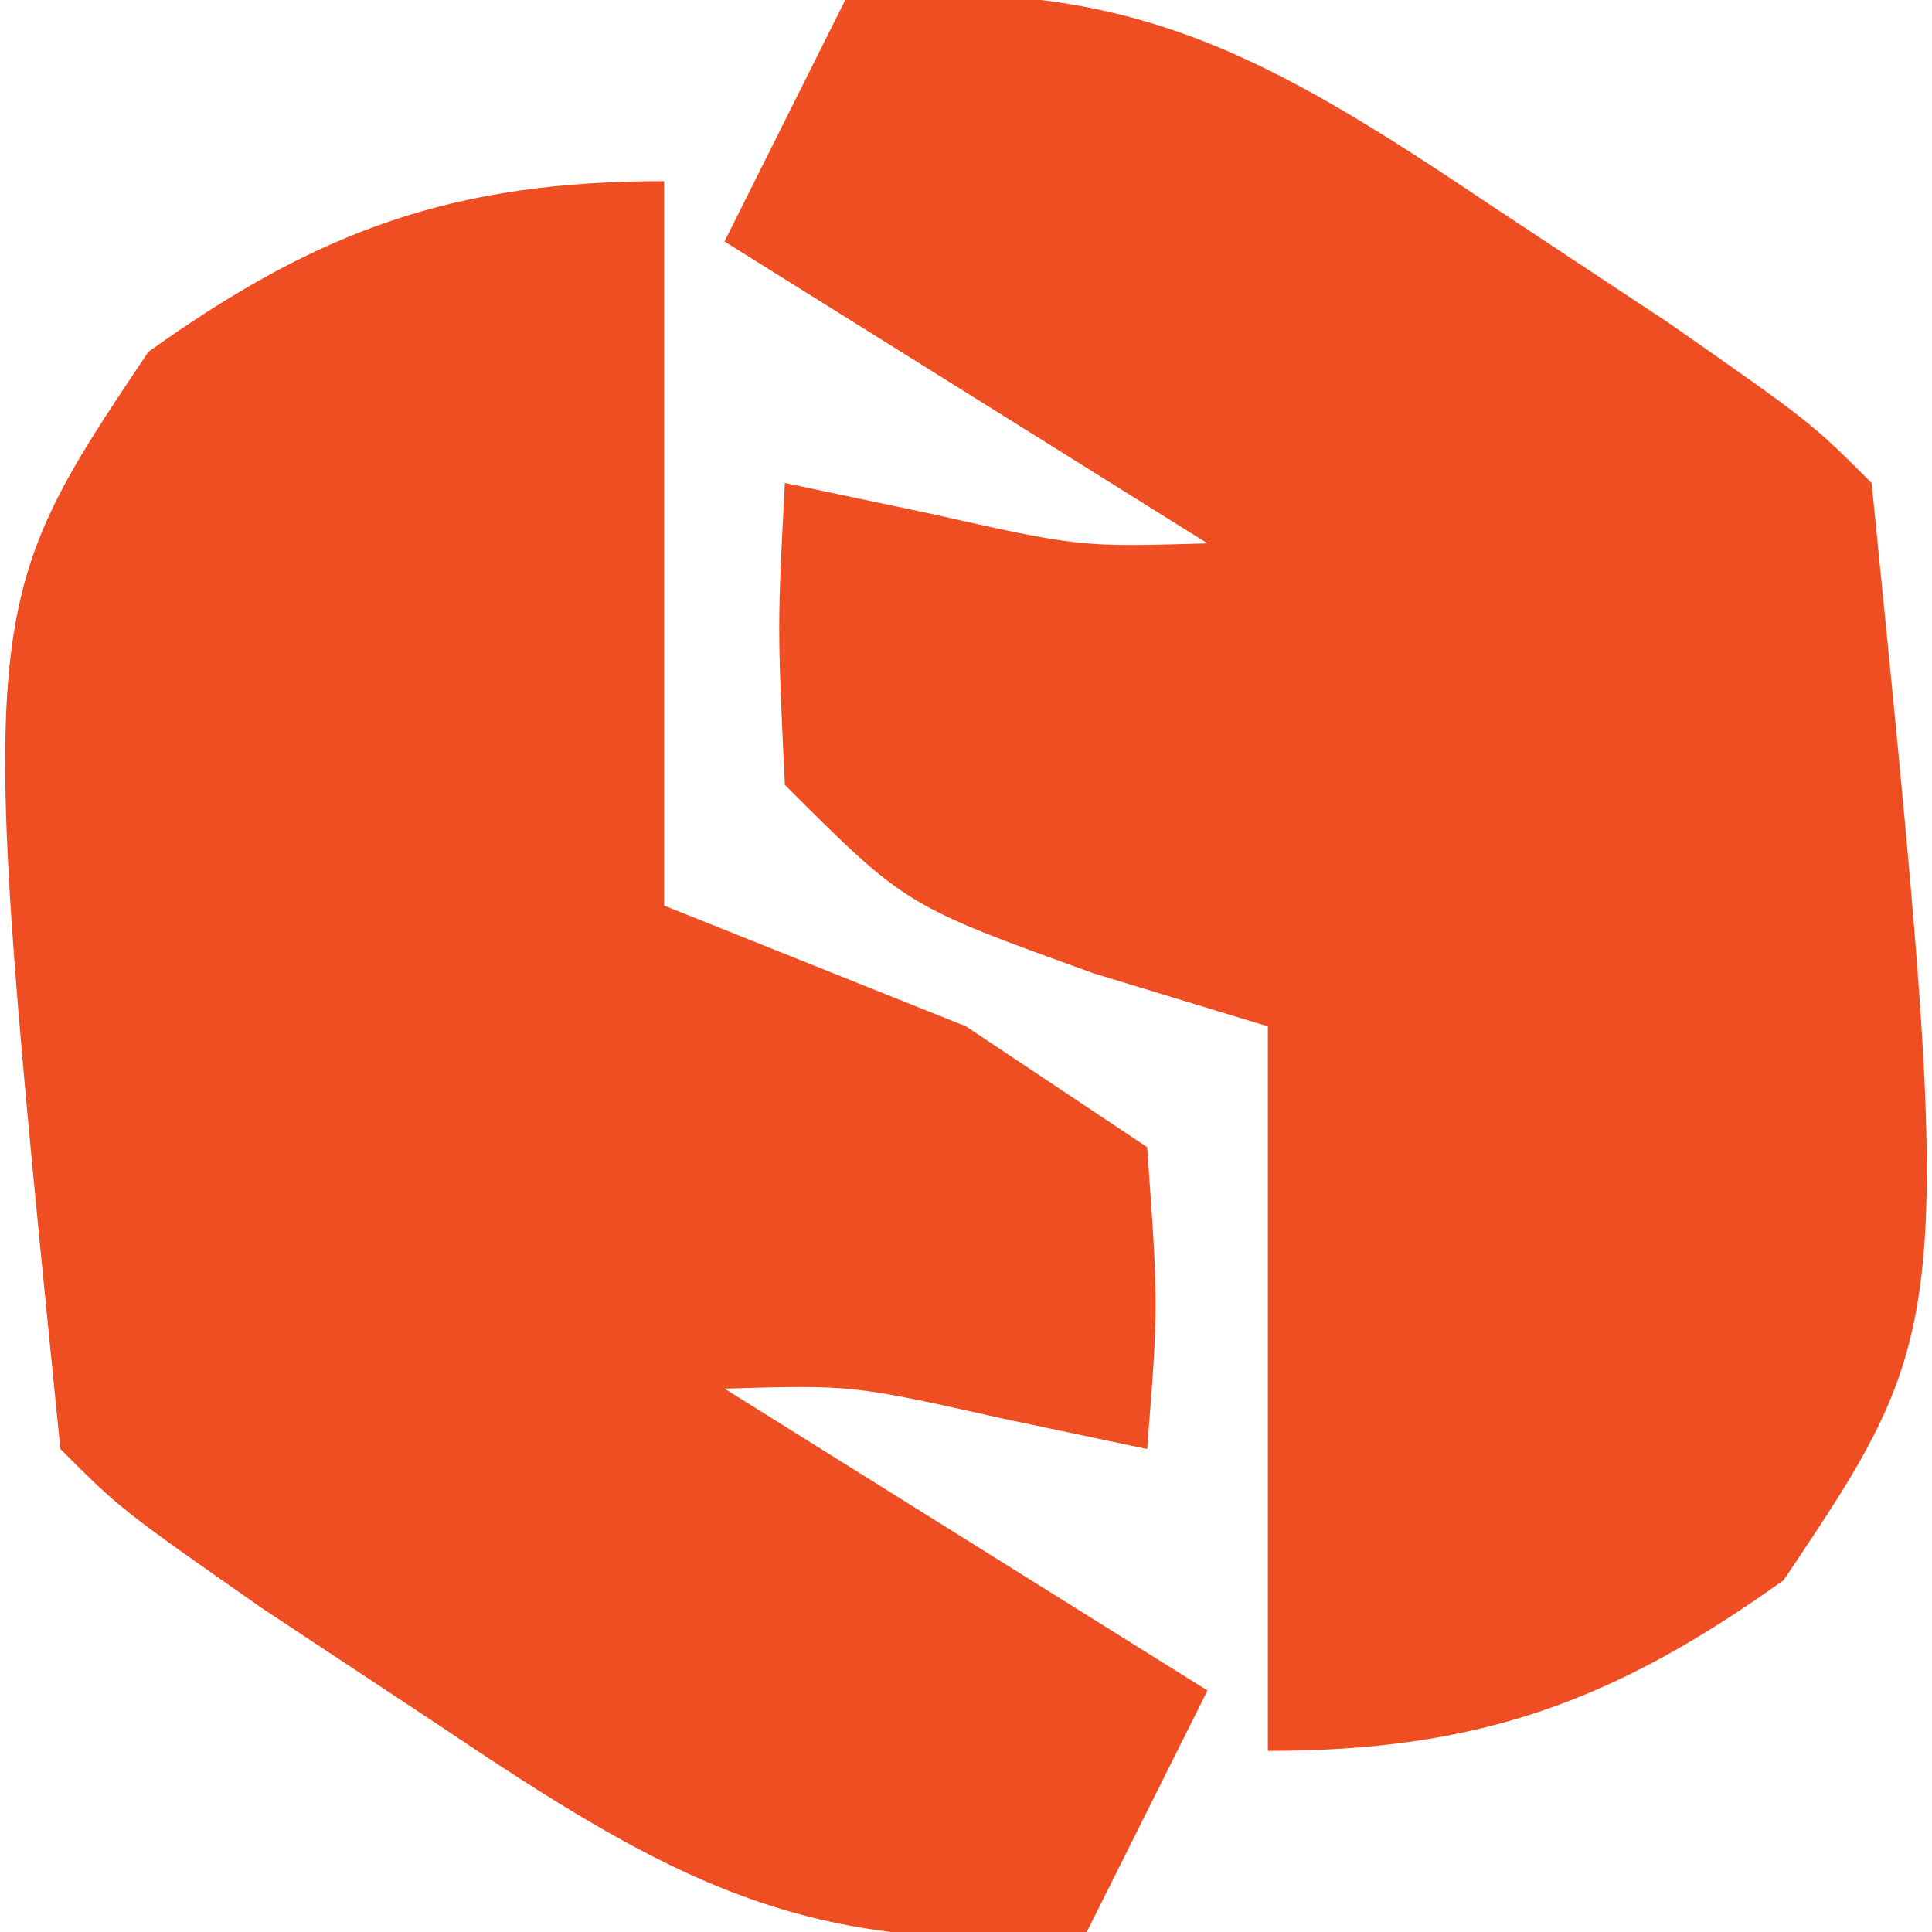
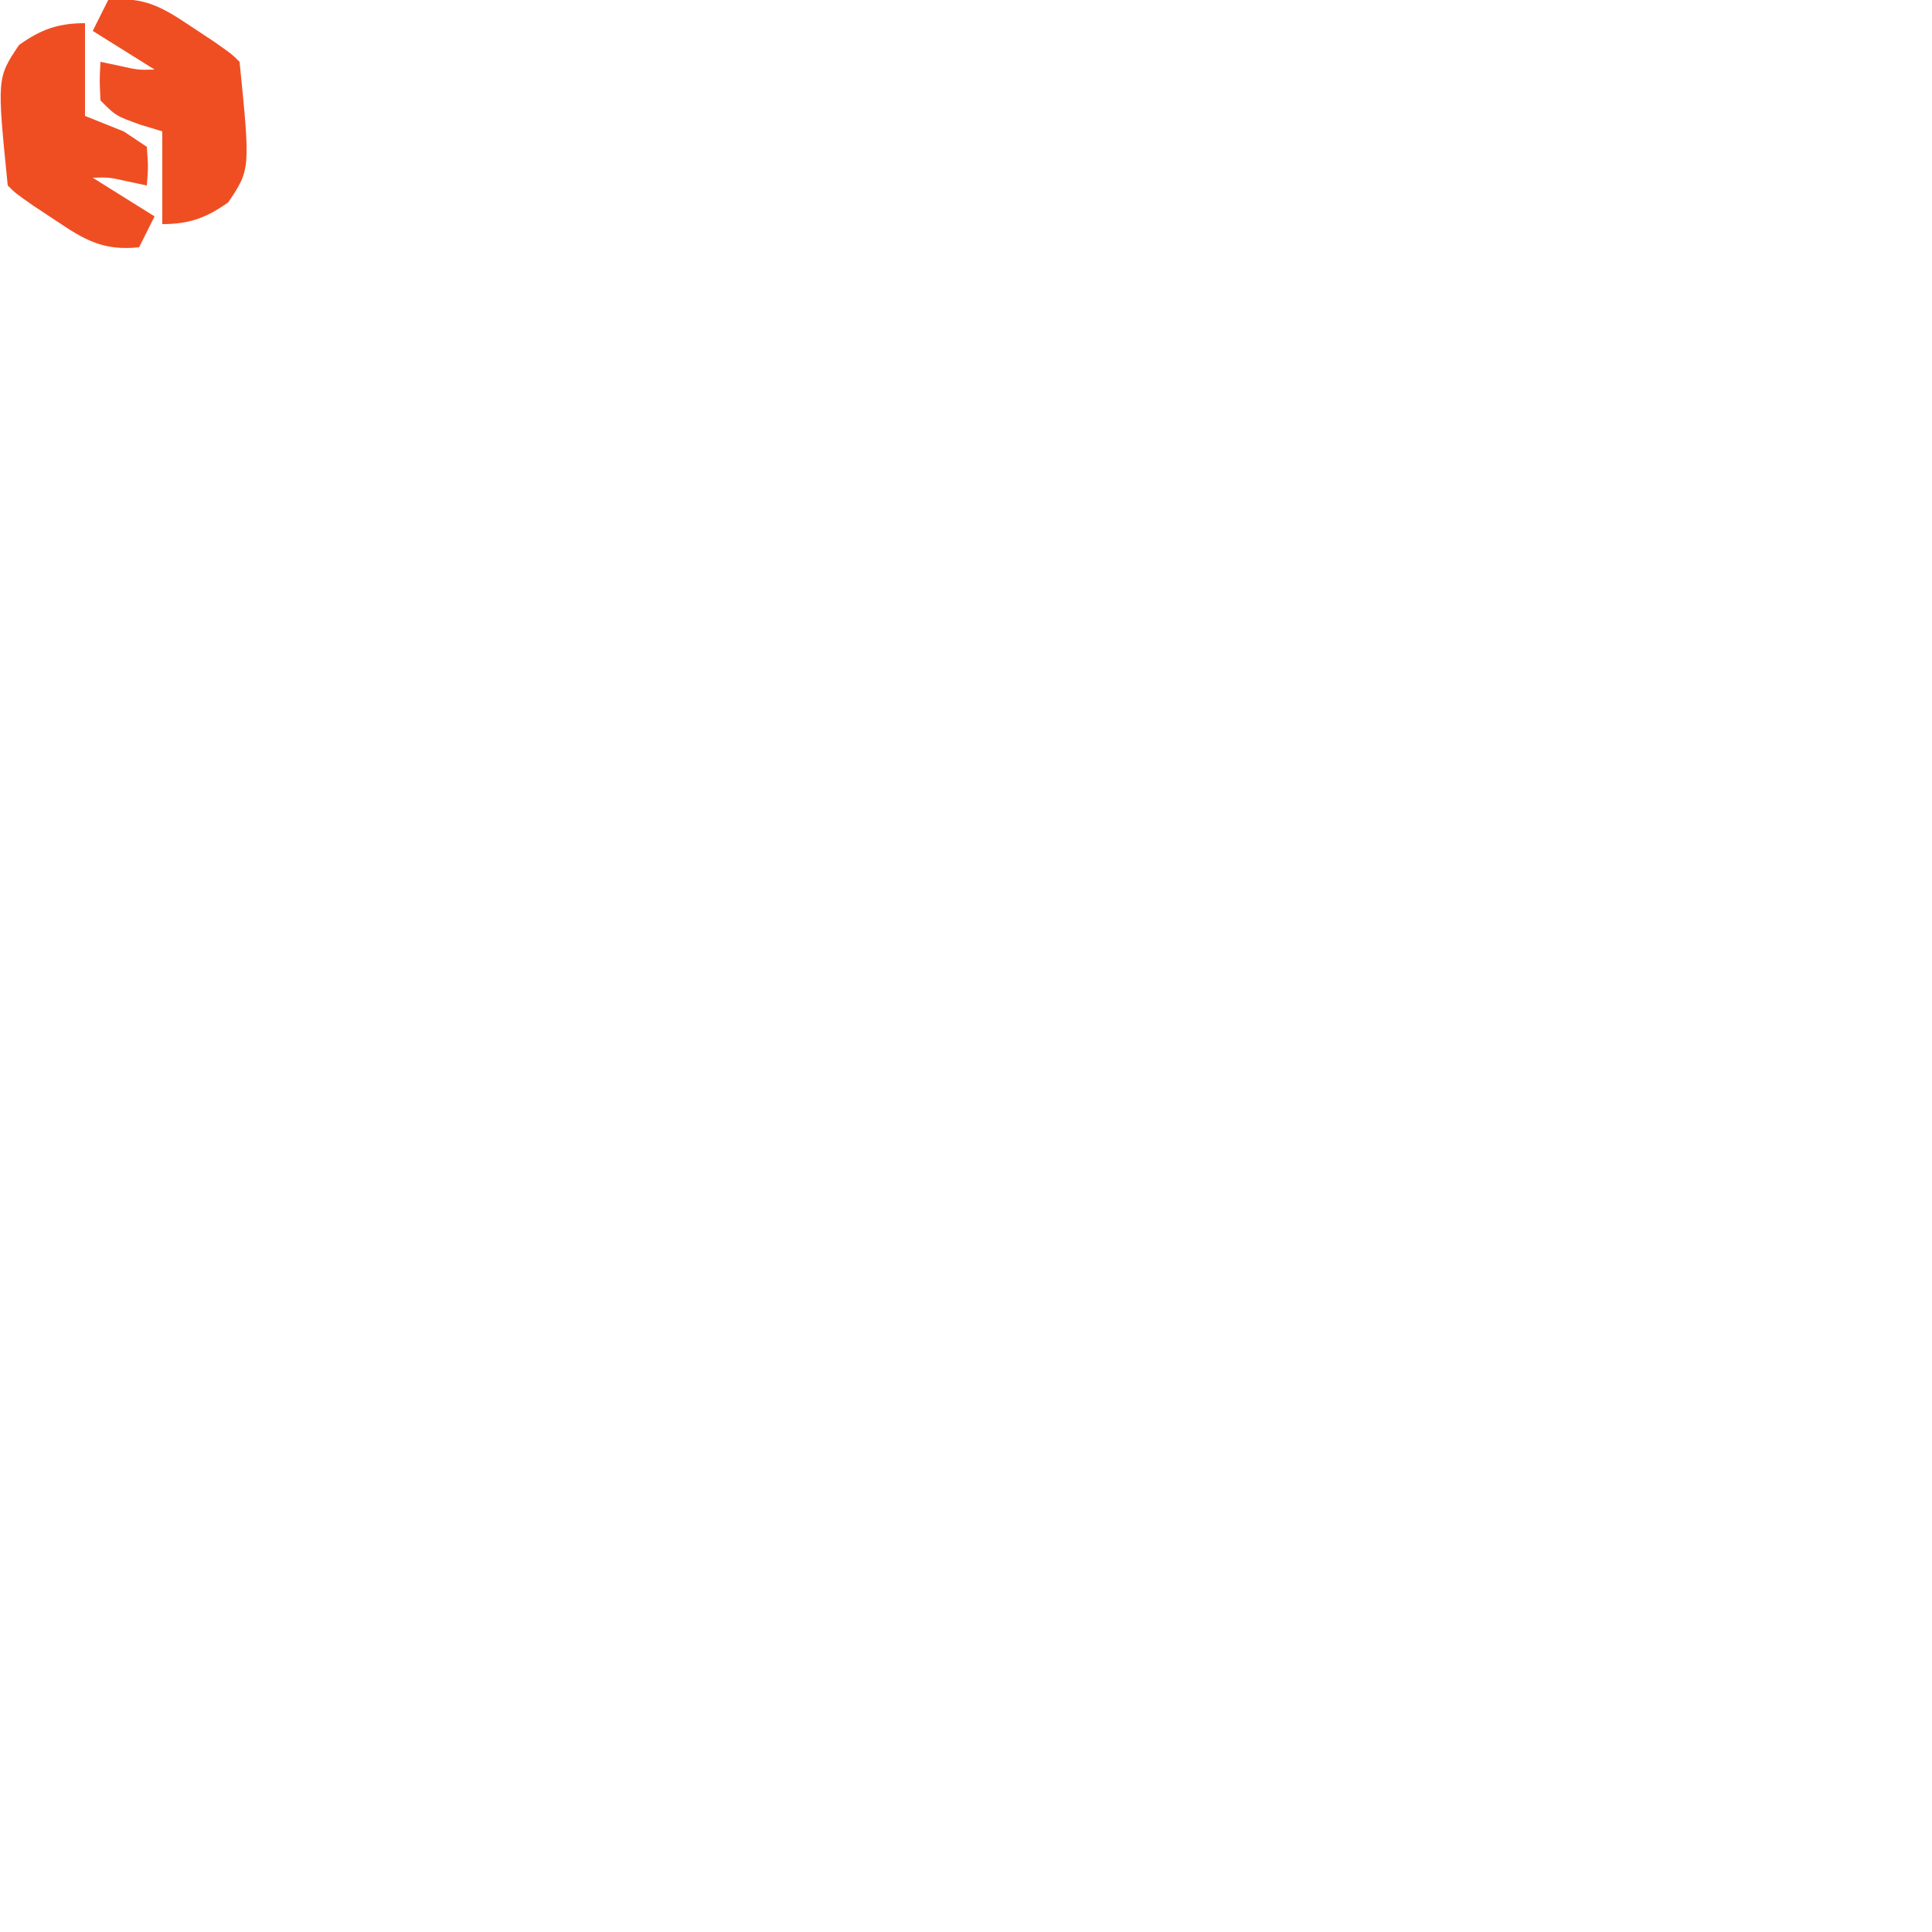
- <svg xmlns="http://www.w3.org/2000/svg" version="1.1" width="32" height="32">
+ <svg xmlns="http://www.w3.org/2000/svg" version="1.1" width="250" height="250">
  <path d="M0 0 C0 3.96 0 7.92 0 12 C2.475 12.99 2.475 12.99 5 14 C5.99 14.66 6.98 15.32 8 16 C8.188 18.625 8.188 18.625 8 21 C7.216 20.835 6.433 20.67 5.625 20.5 C3.118 19.938 3.118 19.938 1 20 C3.64 21.65 6.28 23.3 9 25 C8.34 26.32 7.68 27.64 7 29 C2.381 29.464 0.047 28.113 -3.75 25.562 C-4.714 24.924 -5.678 24.286 -6.672 23.629 C-9 22 -9 22 -10 21 C-11.398 7.084 -11.398 7.084 -8.543 2.828 C-5.714 0.803 -3.472 0 0 0 Z " fill="#EF4E23" transform="translate(11,3)" />
  <path d="M0 0 C4.619 -0.464 6.953 0.887 10.75 3.438 C11.714 4.076 12.678 4.714 13.672 5.371 C16 7 16 7 17 8 C18.398 21.916 18.398 21.916 15.543 26.172 C12.714 28.197 10.472 29 7 29 C7 25.04 7 21.08 7 17 C6.051 16.711 5.103 16.422 4.125 16.125 C1 15 1 15 -1 13 C-1.125 10.375 -1.125 10.375 -1 8 C-0.216 8.165 0.568 8.33 1.375 8.5 C3.882 9.062 3.882 9.062 6 9 C3.36 7.35 0.72 5.7 -2 4 C-1.34 2.68 -0.68 1.36 0 0 Z " fill="#EF4E23" transform="translate(14,0)" />
</svg>
